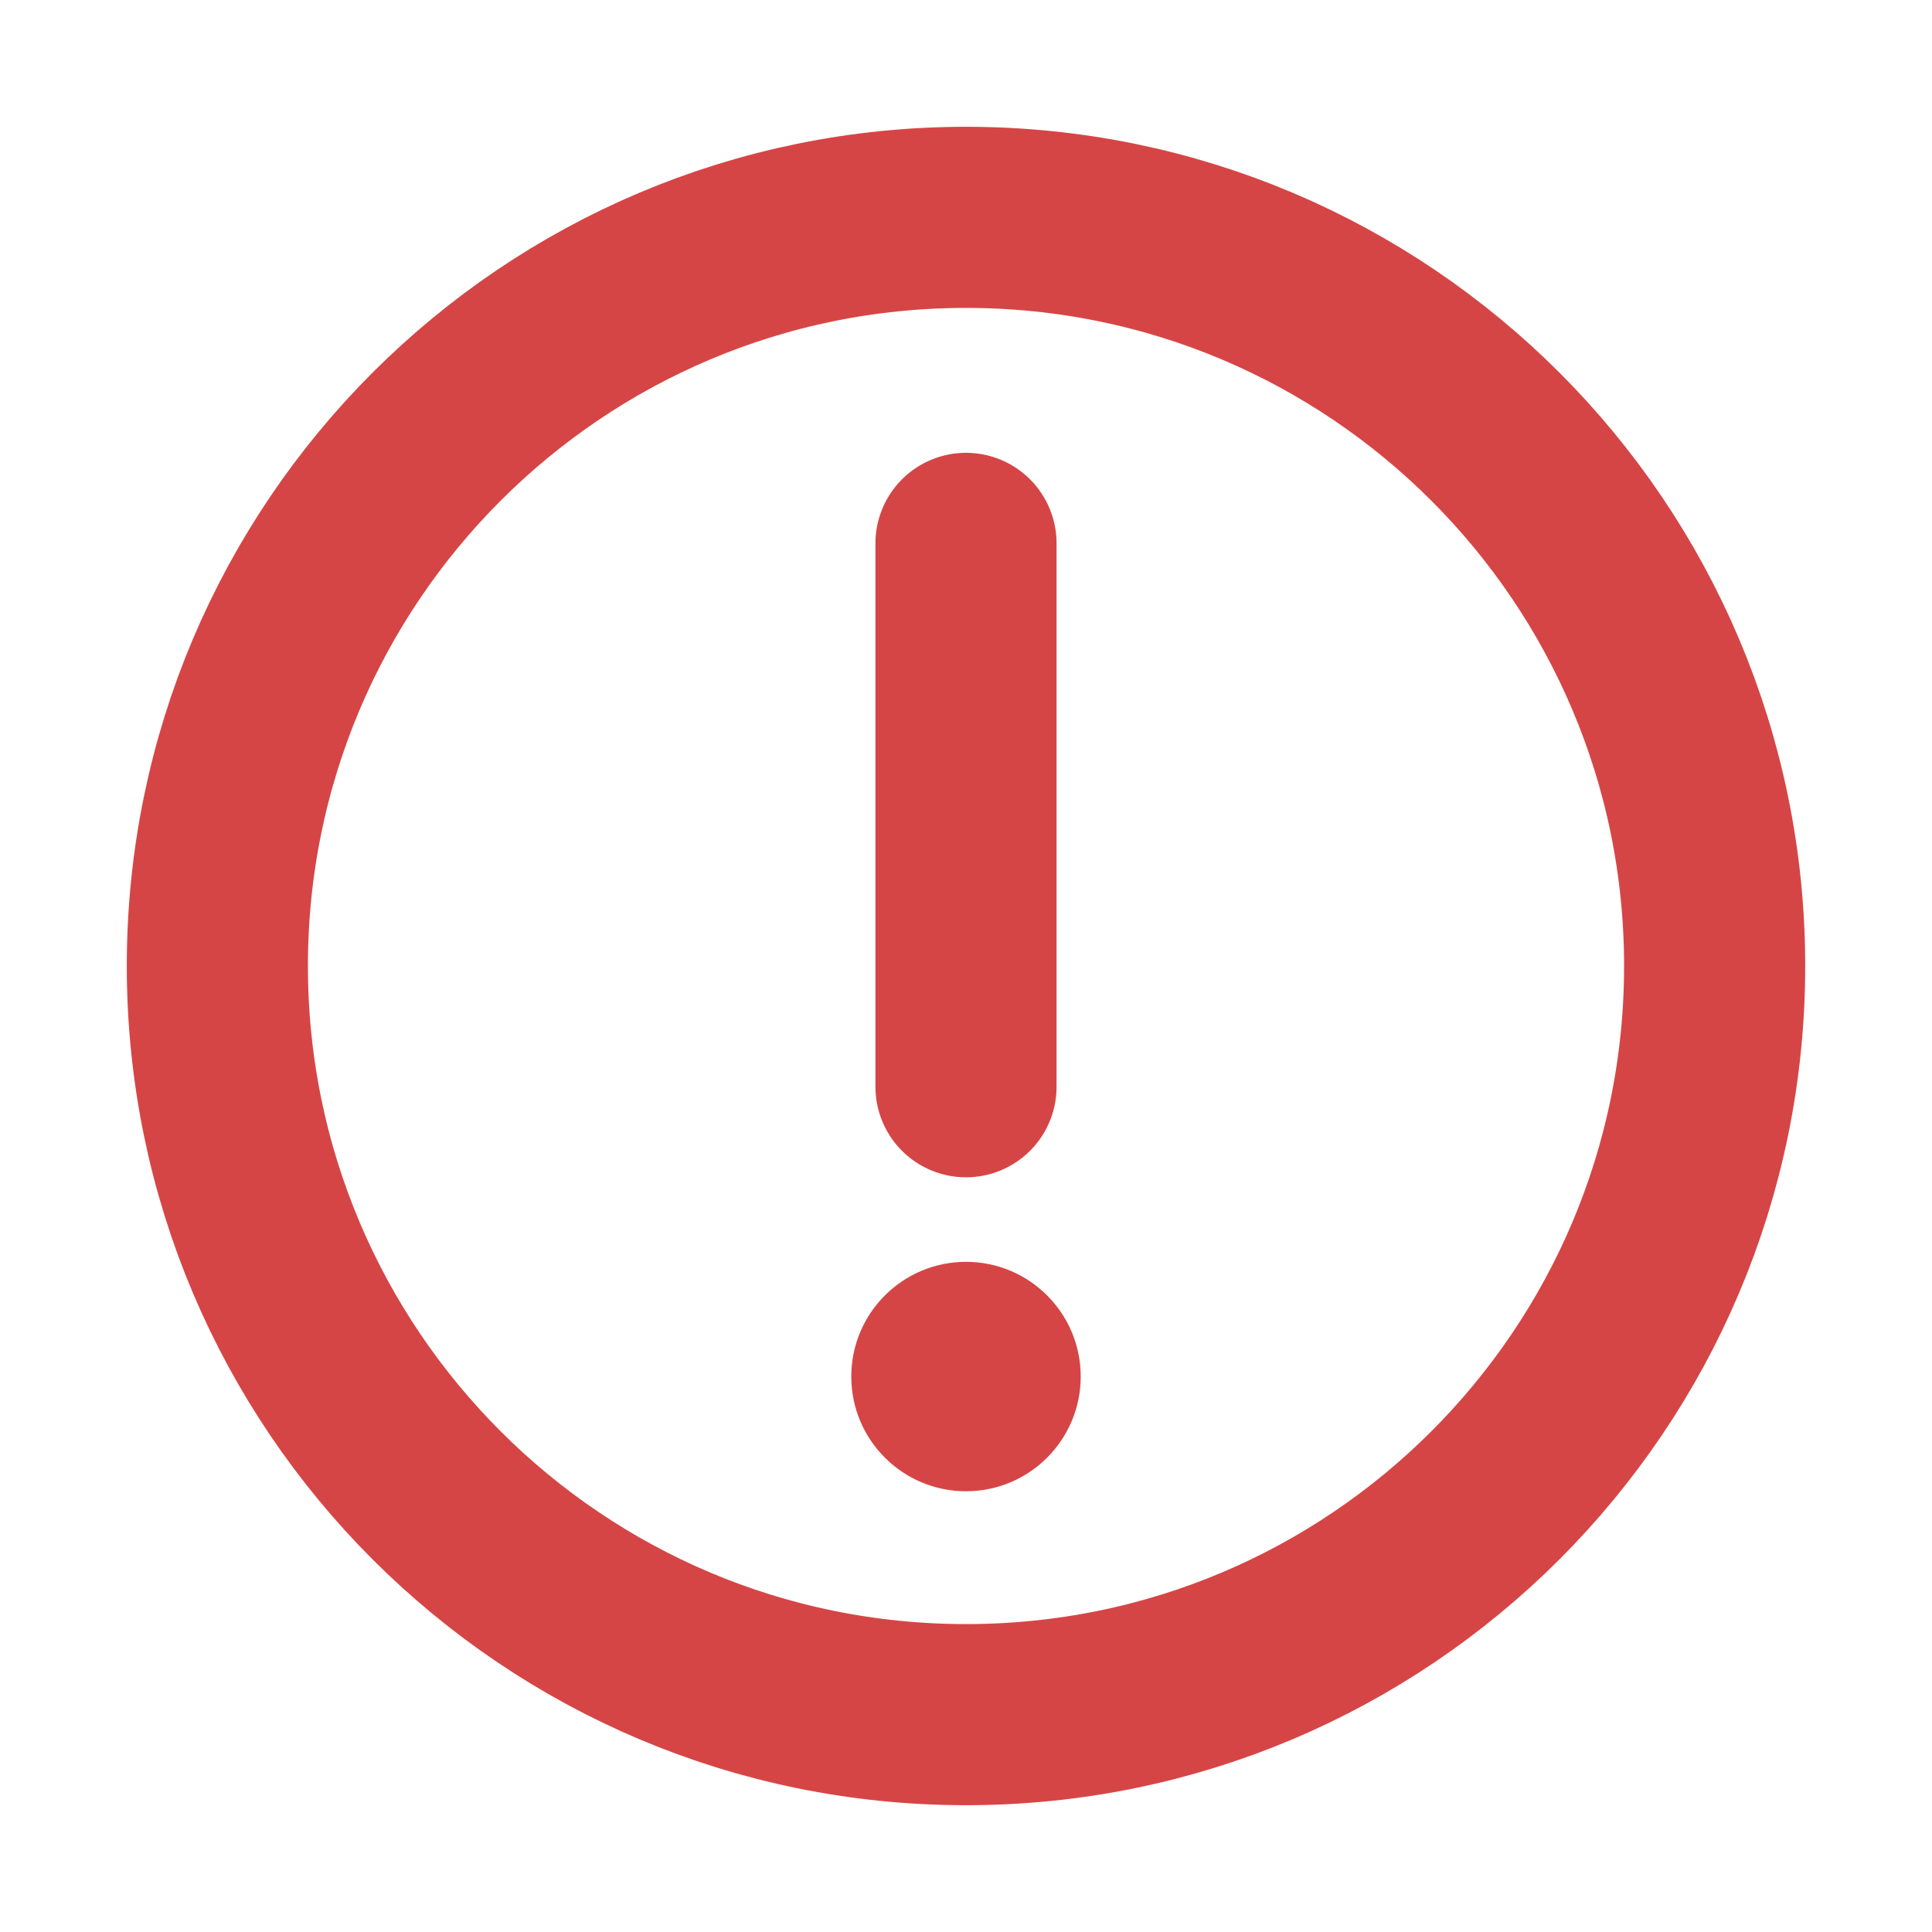
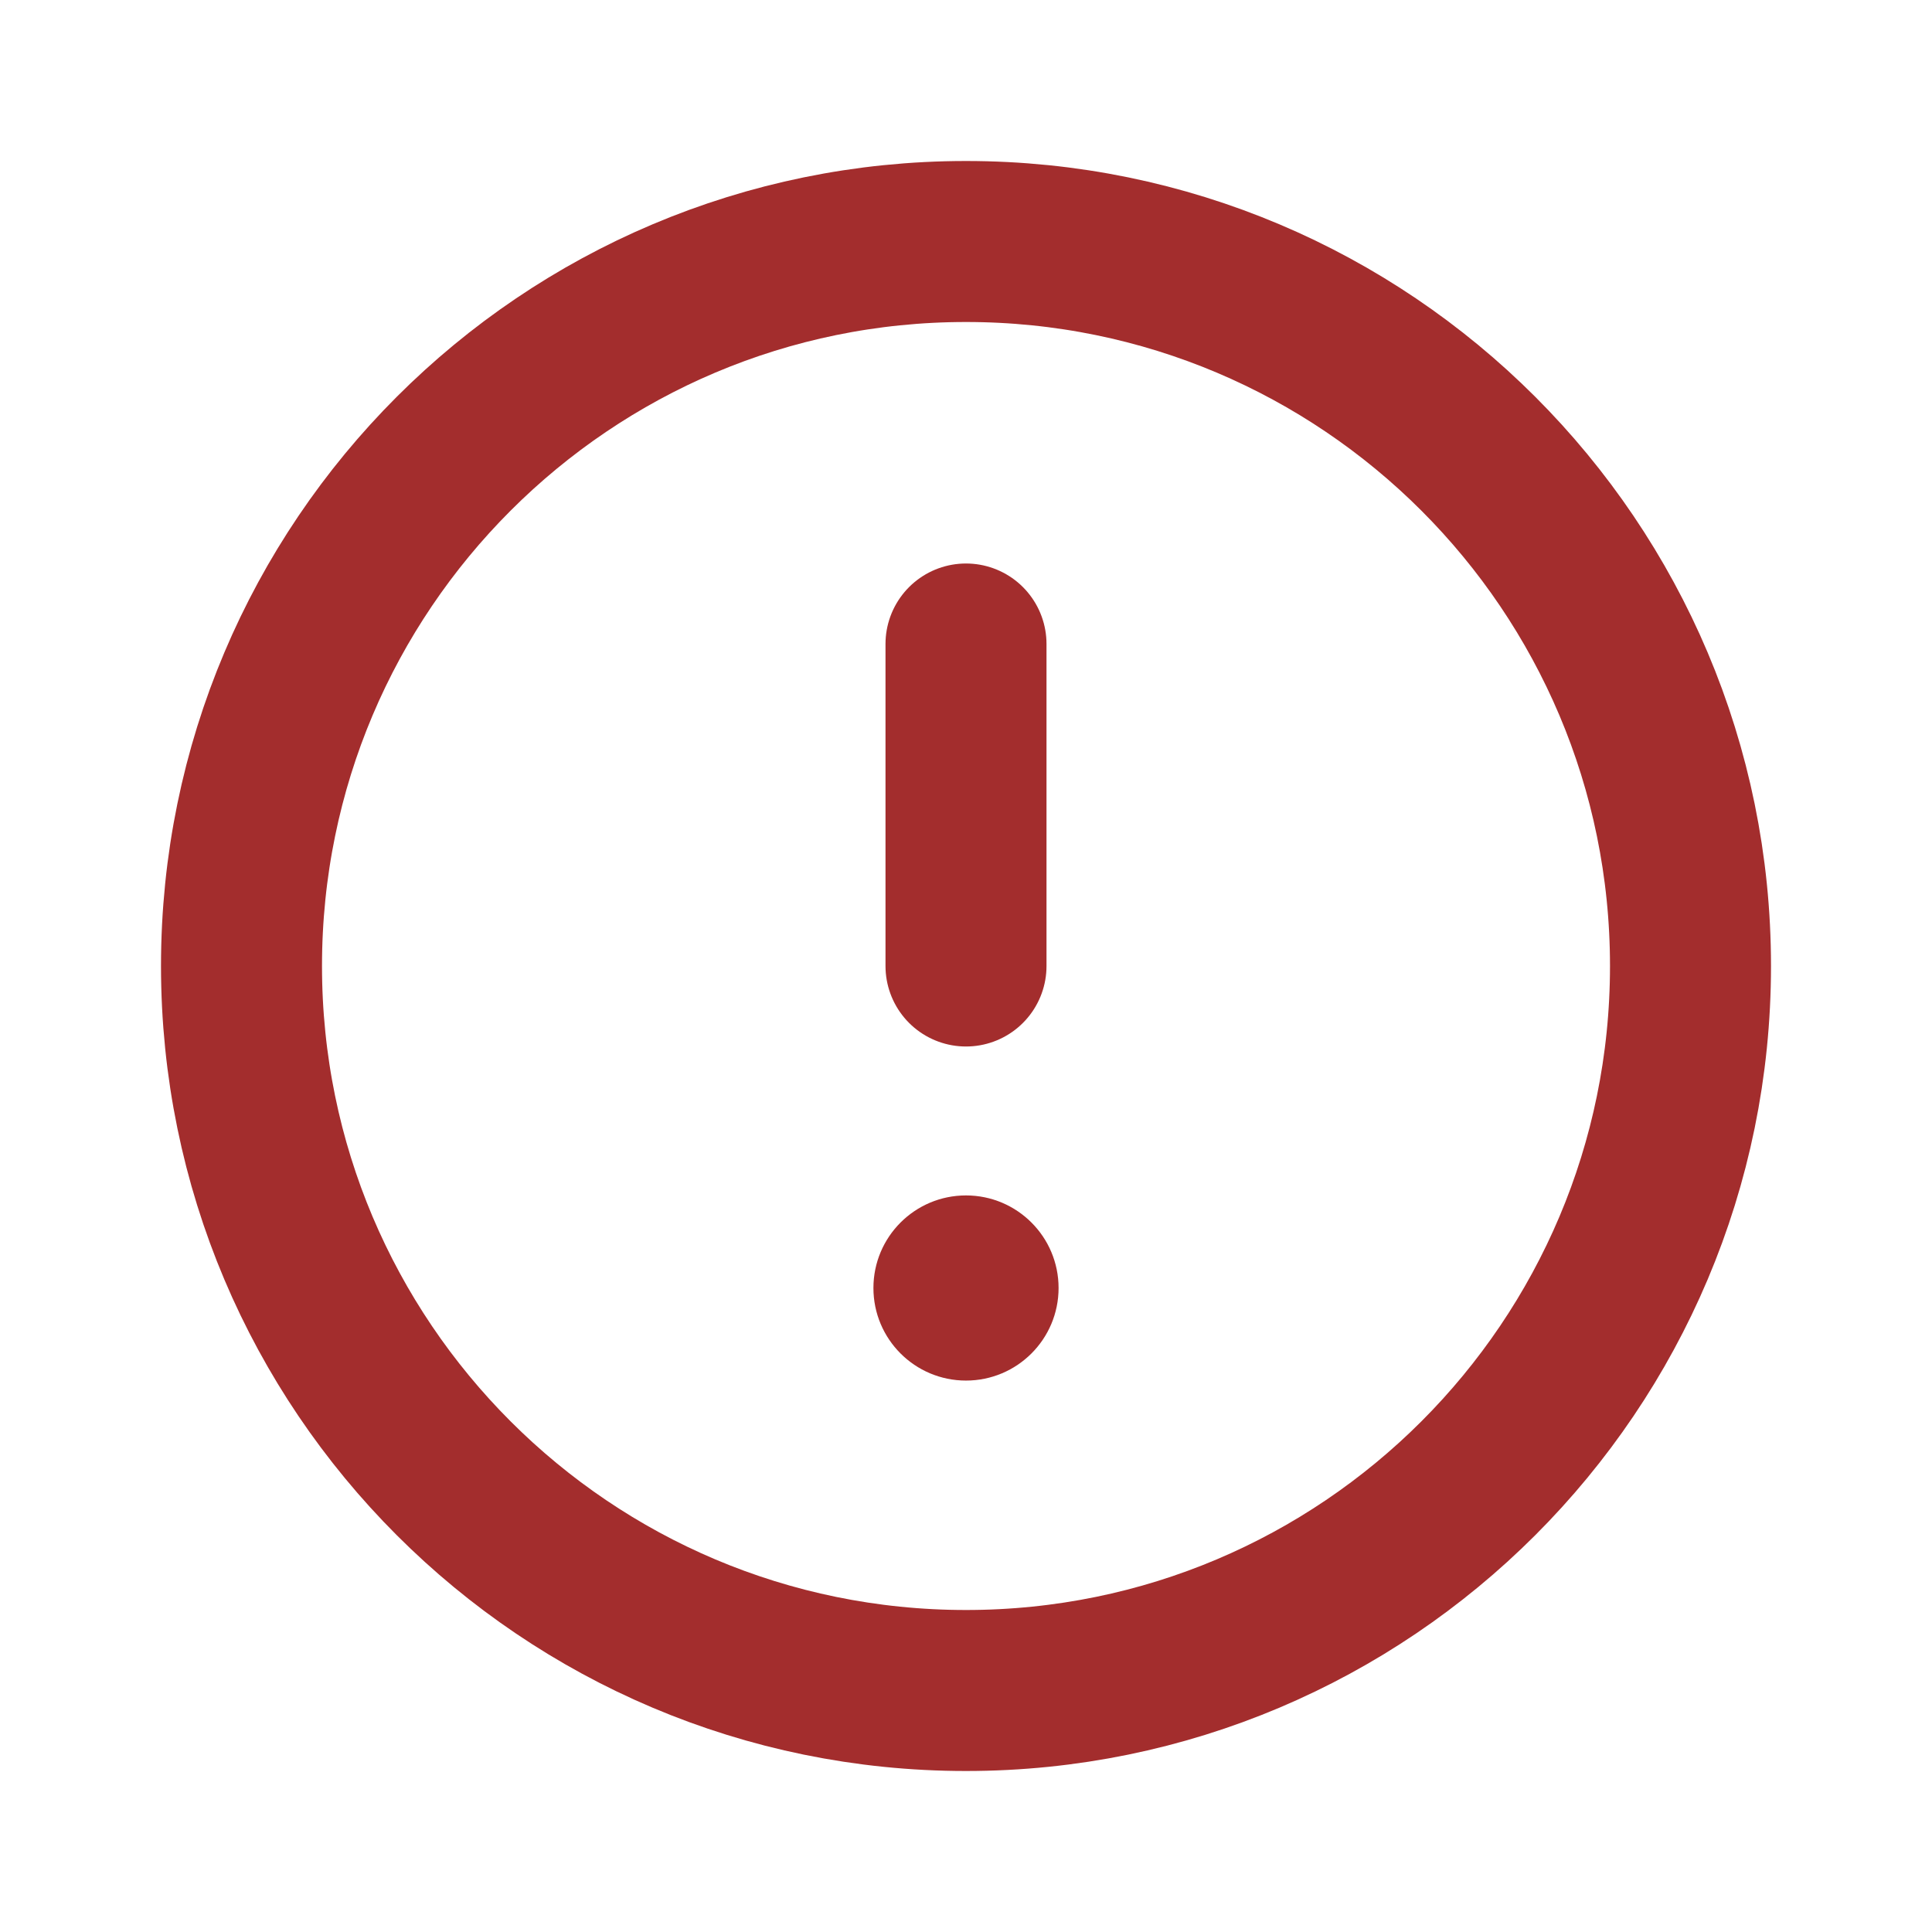
- <svg xmlns="http://www.w3.org/2000/svg" width="16" height="16" viewBox="0 0 16 16">
-   <circle cx="8" cy="8" r="6.2" fill="none" stroke="#d64545" stroke-width="1.5" />
-   <path d="M8 4.5 L8 9" fill="none" stroke="#d64545" stroke-width="1.5" stroke-linecap="round" />
-   <circle cx="8" cy="11.4" r="0.95" fill="#d64545" />
+ <svg xmlns="http://www.w3.org/2000/svg" width="24" height="24" viewBox="0 0 24 24">
+   <circle cx="12" cy="12" r="9" fill="none" stroke="#A32D2D" stroke-width="2" />
+   <path d="M12 8 L12 12" fill="none" stroke="#A32D2D" stroke-width="2" stroke-linecap="round" />
+   <circle cx="12" cy="16" r="1.15" fill="#A32D2D" />
</svg>
